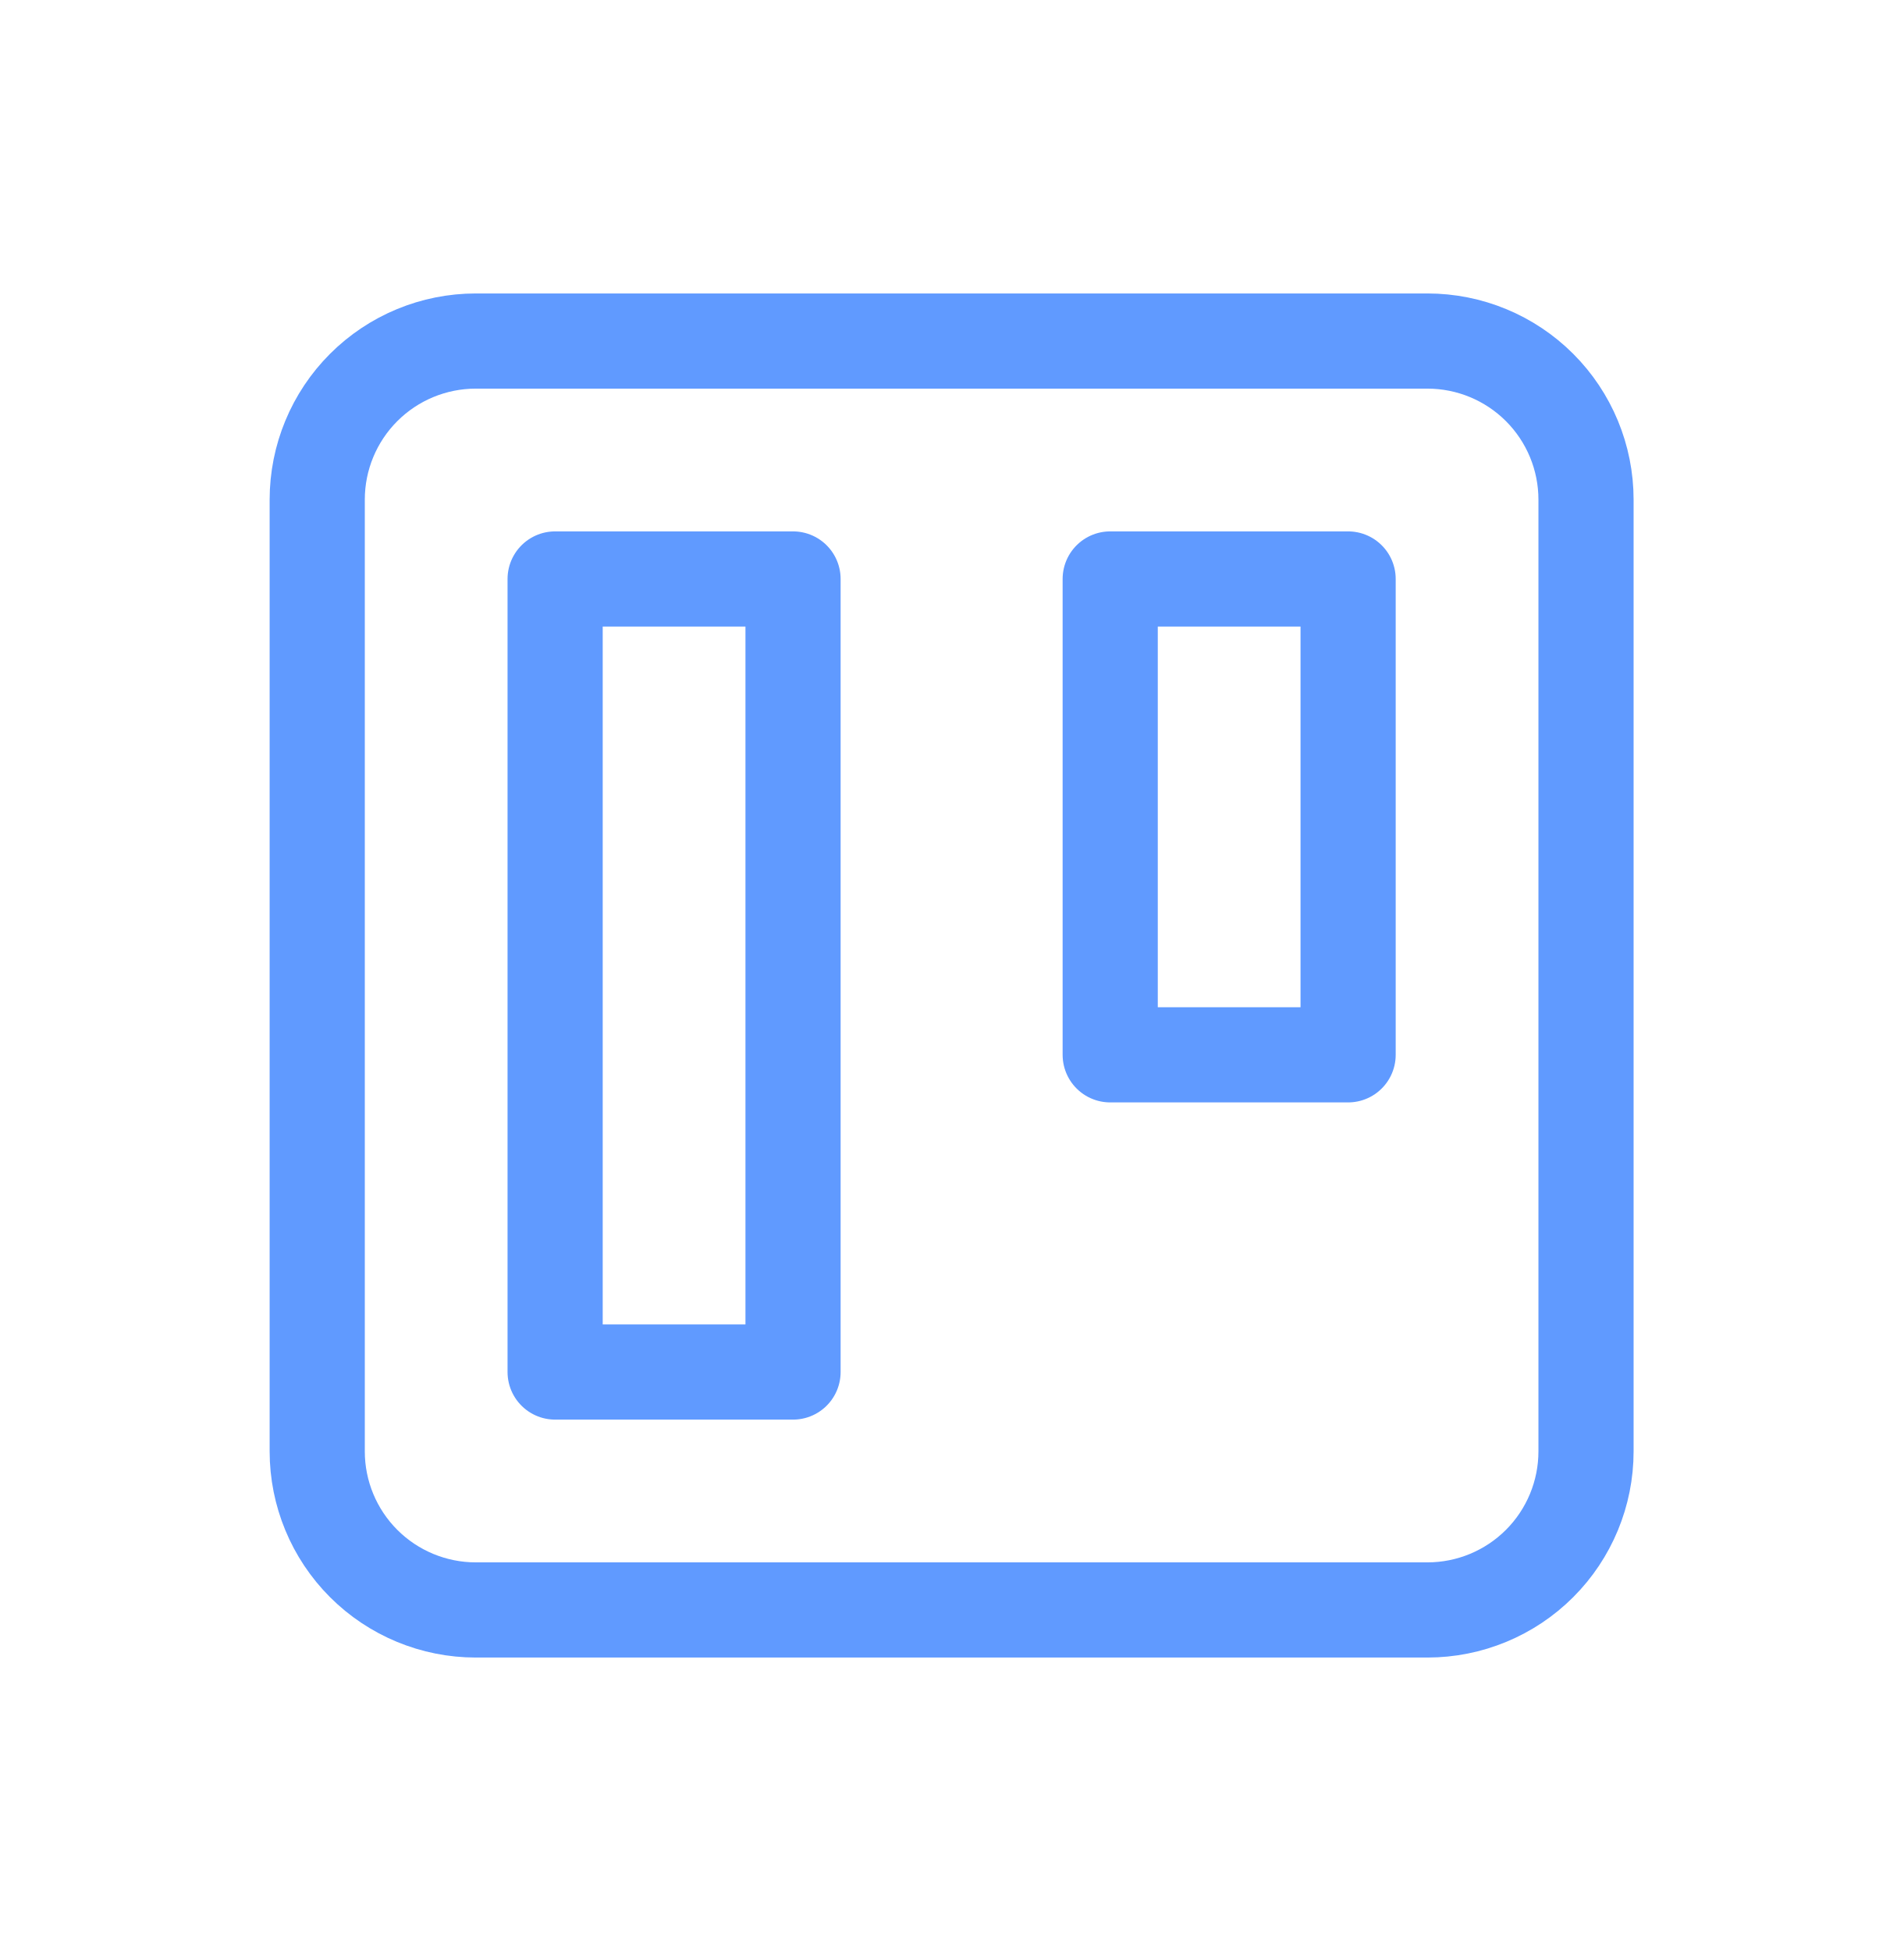
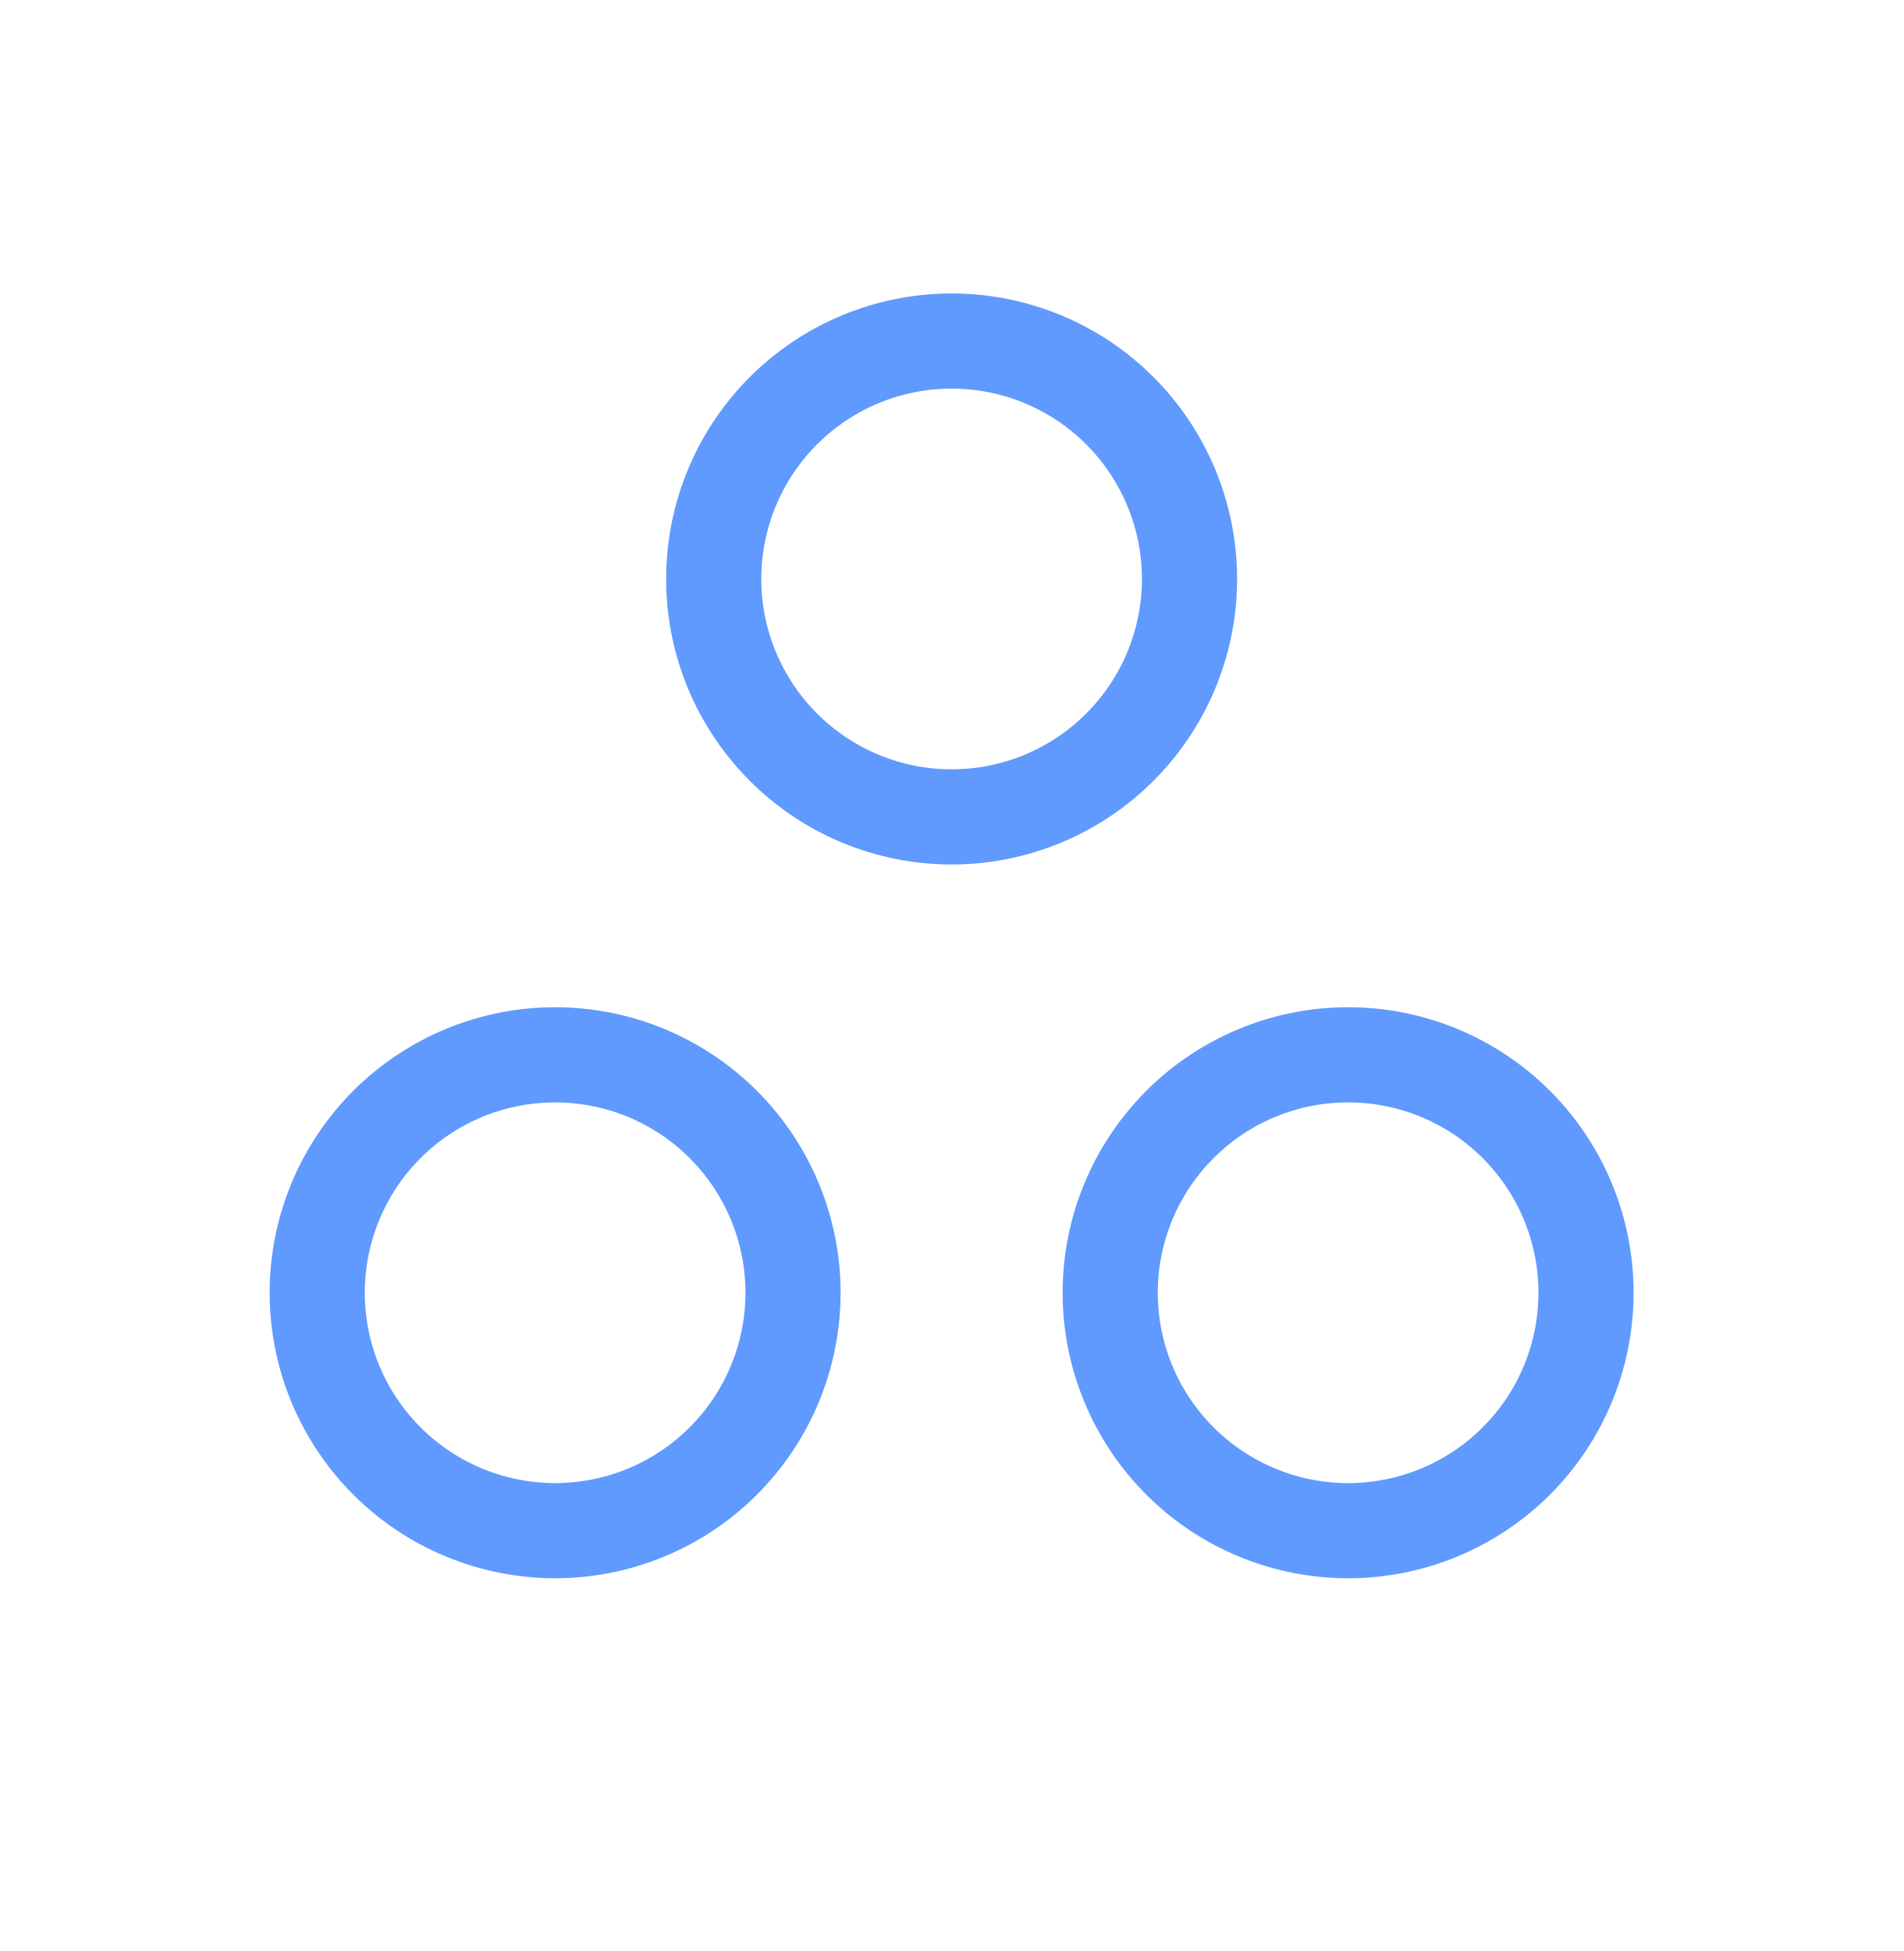
<svg xmlns="http://www.w3.org/2000/svg" width="40" height="41" viewBox="0 0 40 41" fill="none">
-   <g id="SVG - Asana">
-     <path id="Vector" d="M6.667 10.5C6.667 9.616 7.018 8.768 7.643 8.143C8.268 7.518 9.116 7.167 10 7.167H30C30.884 7.167 31.732 7.518 32.357 8.143C32.982 8.768 33.333 9.616 33.333 10.5V30.5C33.333 31.384 32.982 32.232 32.357 32.857C31.732 33.482 30.884 33.833 30 33.833H10C9.116 33.833 8.268 33.482 7.643 32.857C7.018 32.232 6.667 31.384 6.667 30.5V10.5Z" stroke="#609AFF" stroke-width="2" stroke-linecap="round" stroke-linejoin="round" />
-     <path id="Vector_2" d="M11.667 12.167H16.667V28.833H11.667V12.167Z" stroke="#609AFF" stroke-width="2" stroke-linecap="round" stroke-linejoin="round" />
-     <path id="Vector_3" d="M23.333 12.167H28.333V22.167H23.333V12.167Z" stroke="#609AFF" stroke-width="2" stroke-linecap="round" stroke-linejoin="round" />
+   <g id="SVG - Jira">
+     <path id="Vector" d="M15 12.167C15 13.493 15.527 14.764 16.465 15.702C17.402 16.64 18.674 17.167 20 17.167C21.326 17.167 22.598 16.64 23.535 15.702C24.473 14.764 25 13.493 25 12.167C25 10.841 24.473 9.569 23.535 8.631C22.598 7.693 21.326 7.167 20 7.167C18.674 7.167 17.402 7.693 16.465 8.631C15.527 9.569 15 10.841 15 12.167Z" stroke="#609AFF" stroke-width="2" stroke-linecap="round" stroke-linejoin="round" />
+     <path id="Vector_2" d="M23.333 27.167C23.333 28.493 23.86 29.765 24.798 30.702C25.735 31.64 27.007 32.167 28.333 32.167C29.659 32.167 30.931 31.64 31.869 30.702C32.807 29.765 33.333 28.493 33.333 27.167C33.333 25.84 32.807 24.569 31.869 23.631C30.931 22.693 29.659 22.167 28.333 22.167C27.007 22.167 25.735 22.693 24.798 23.631C23.86 24.569 23.333 25.84 23.333 27.167Z" stroke="#609AFF" stroke-width="2" stroke-linecap="round" stroke-linejoin="round" />
+     <path id="Vector_3" d="M6.667 27.167C6.667 27.823 6.796 28.473 7.047 29.08C7.299 29.687 7.667 30.238 8.131 30.702C8.595 31.166 9.147 31.535 9.753 31.786C10.36 32.037 11.01 32.167 11.667 32.167C12.323 32.167 12.973 32.037 13.58 31.786C14.187 31.535 14.738 31.166 15.202 30.702C15.666 30.238 16.035 29.687 16.286 29.08C16.537 28.473 16.667 27.823 16.667 27.167C16.667 26.51 16.537 25.86 16.286 25.253C16.035 24.647 15.666 24.095 15.202 23.631C14.738 23.167 14.187 22.799 13.58 22.547C12.973 22.296 12.323 22.167 11.667 22.167C11.01 22.167 10.36 22.296 9.753 22.547C9.147 22.799 8.595 23.167 8.131 23.631C7.667 24.095 7.299 24.647 7.047 25.253C6.796 25.86 6.667 26.51 6.667 27.167Z" stroke="#609AFF" stroke-width="2" stroke-linecap="round" stroke-linejoin="round" />
  </g>
</svg>
